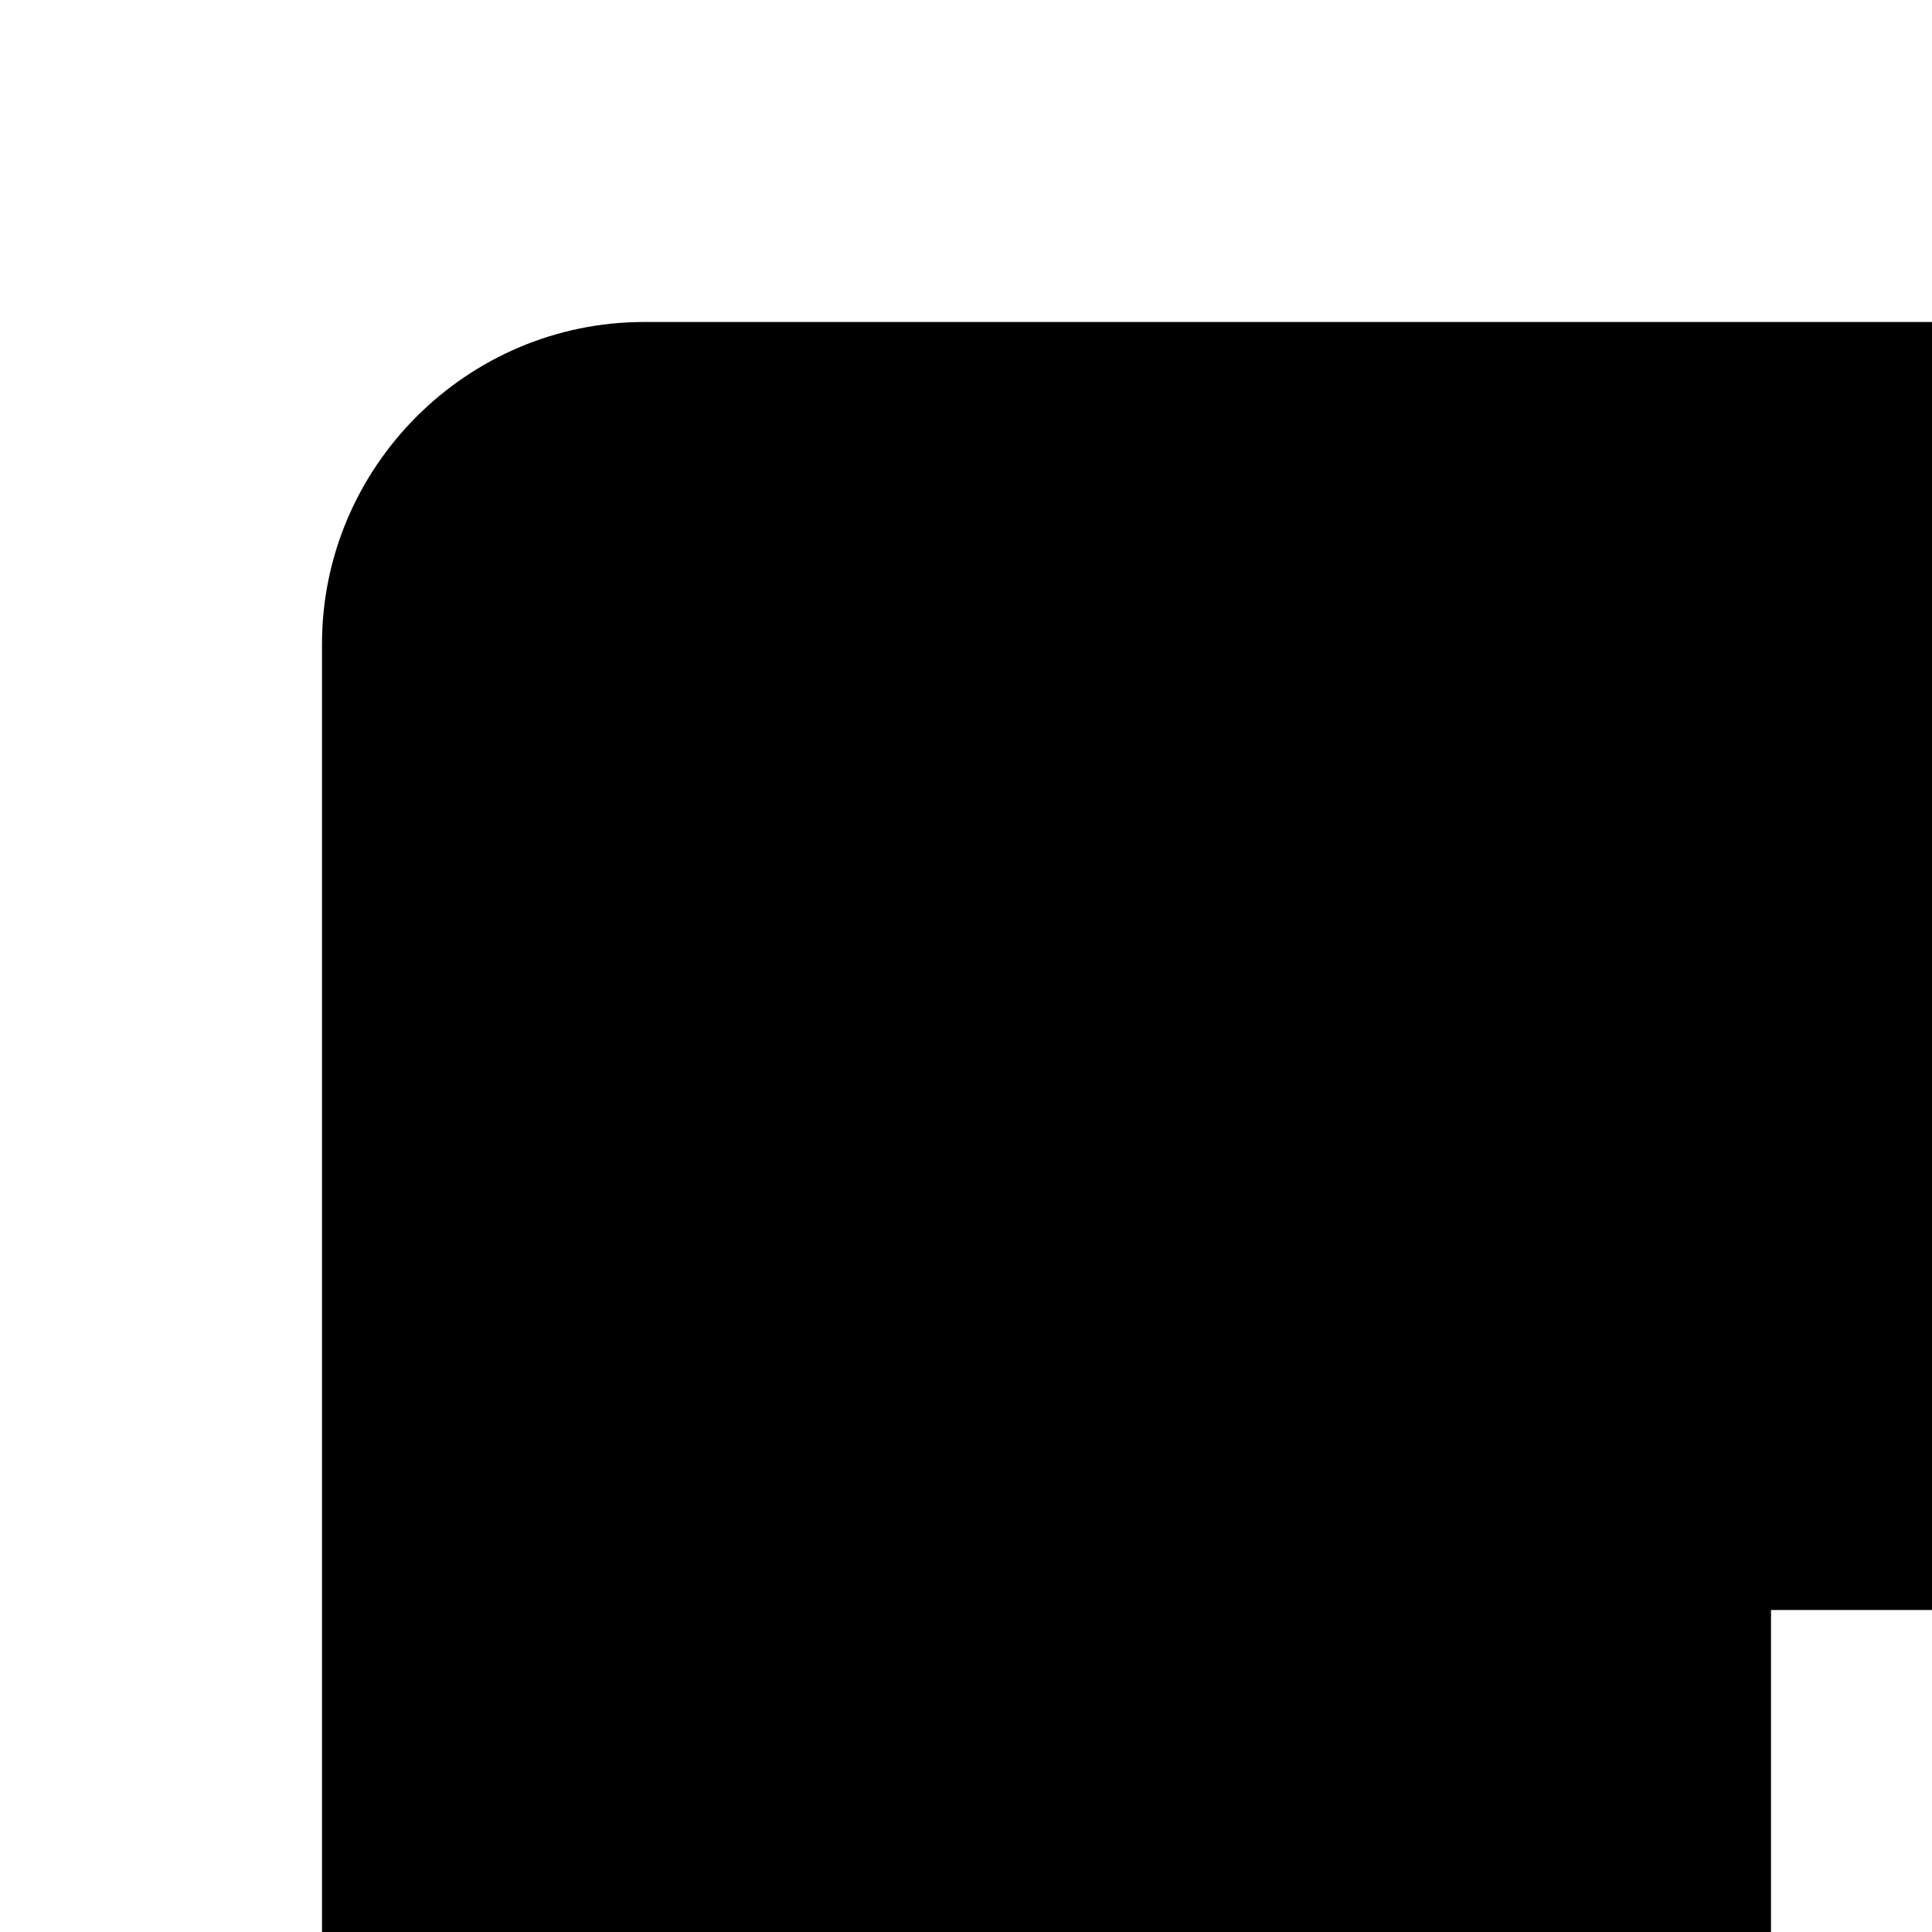
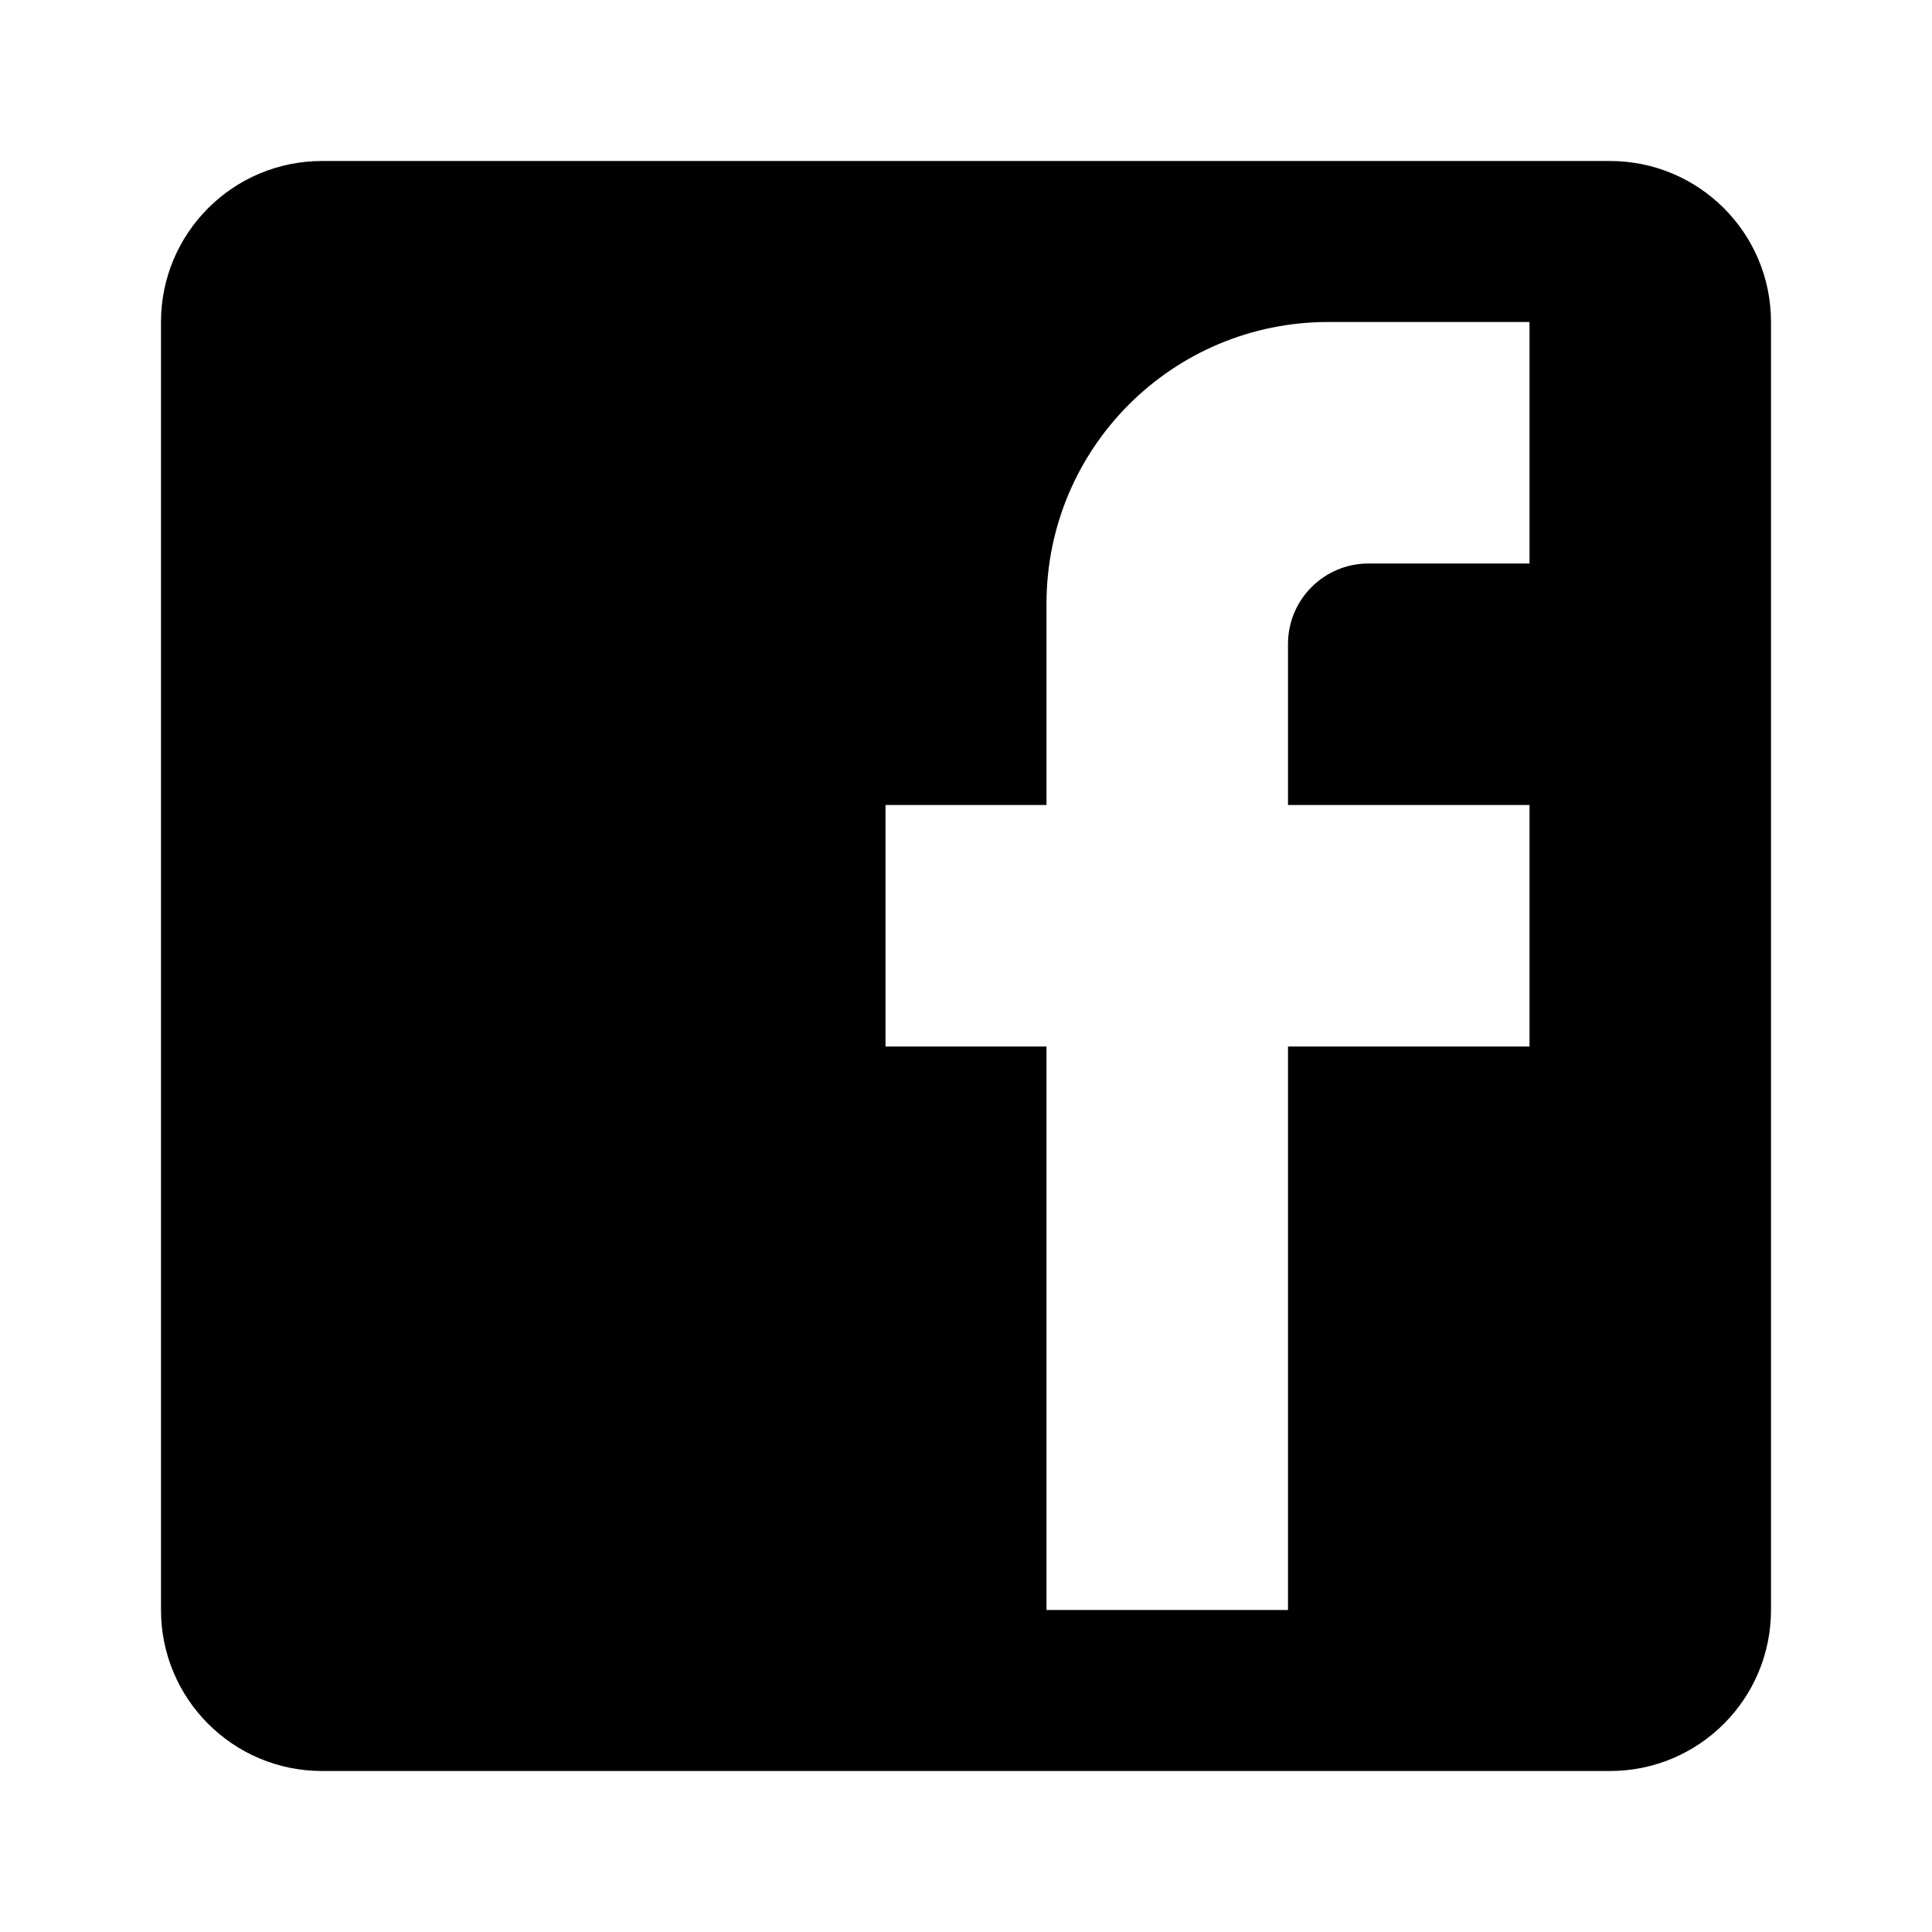
<svg xmlns="http://www.w3.org/2000/svg" version="1.1" x="0px" y="0px" width="100%" height="100%" viewBox="0 0 24 24" enable-background="new 0 0 24 24" xml:space="preserve" fit="" preserveAspectRatio="xMidYMid meet" style="pointer-events: none; display: block;">
-   <g>
-     <g>
-       <g>
-         <path d="M40,4H8C5.8,4,4,5.8,4,8l0,32c0,2.2,1.8,4,4,4h32c2.2,0,4-1.8,4-4V8C44,5.8,42.2,4,40,4z M38,8v6h-4c-1.1,0-2,0.9-2,2v4h6v6h-6v14h-6V26h-4v-6h4v-5c0-3.9,3.1-7,7-7H38z" />
-       </g>
-       <g>
-         <rect fill="none" width="24" height="24" />
-       </g>
-     </g>
-   </g>
+   <path d="M19 4v3h-2a1 1 0 0 0-1 1v2h3v3h-3v7h-3v-7h-2v-3h2V7.5C13 5.56 14.57 4 16.5 4M20 2H4a2 2 0 0 0-2 2v16a2 2 0 0 0 2 2h16a2 2 0 0 0 2-2V4c0-1.11-.9-2-2-2z" />
</svg>
